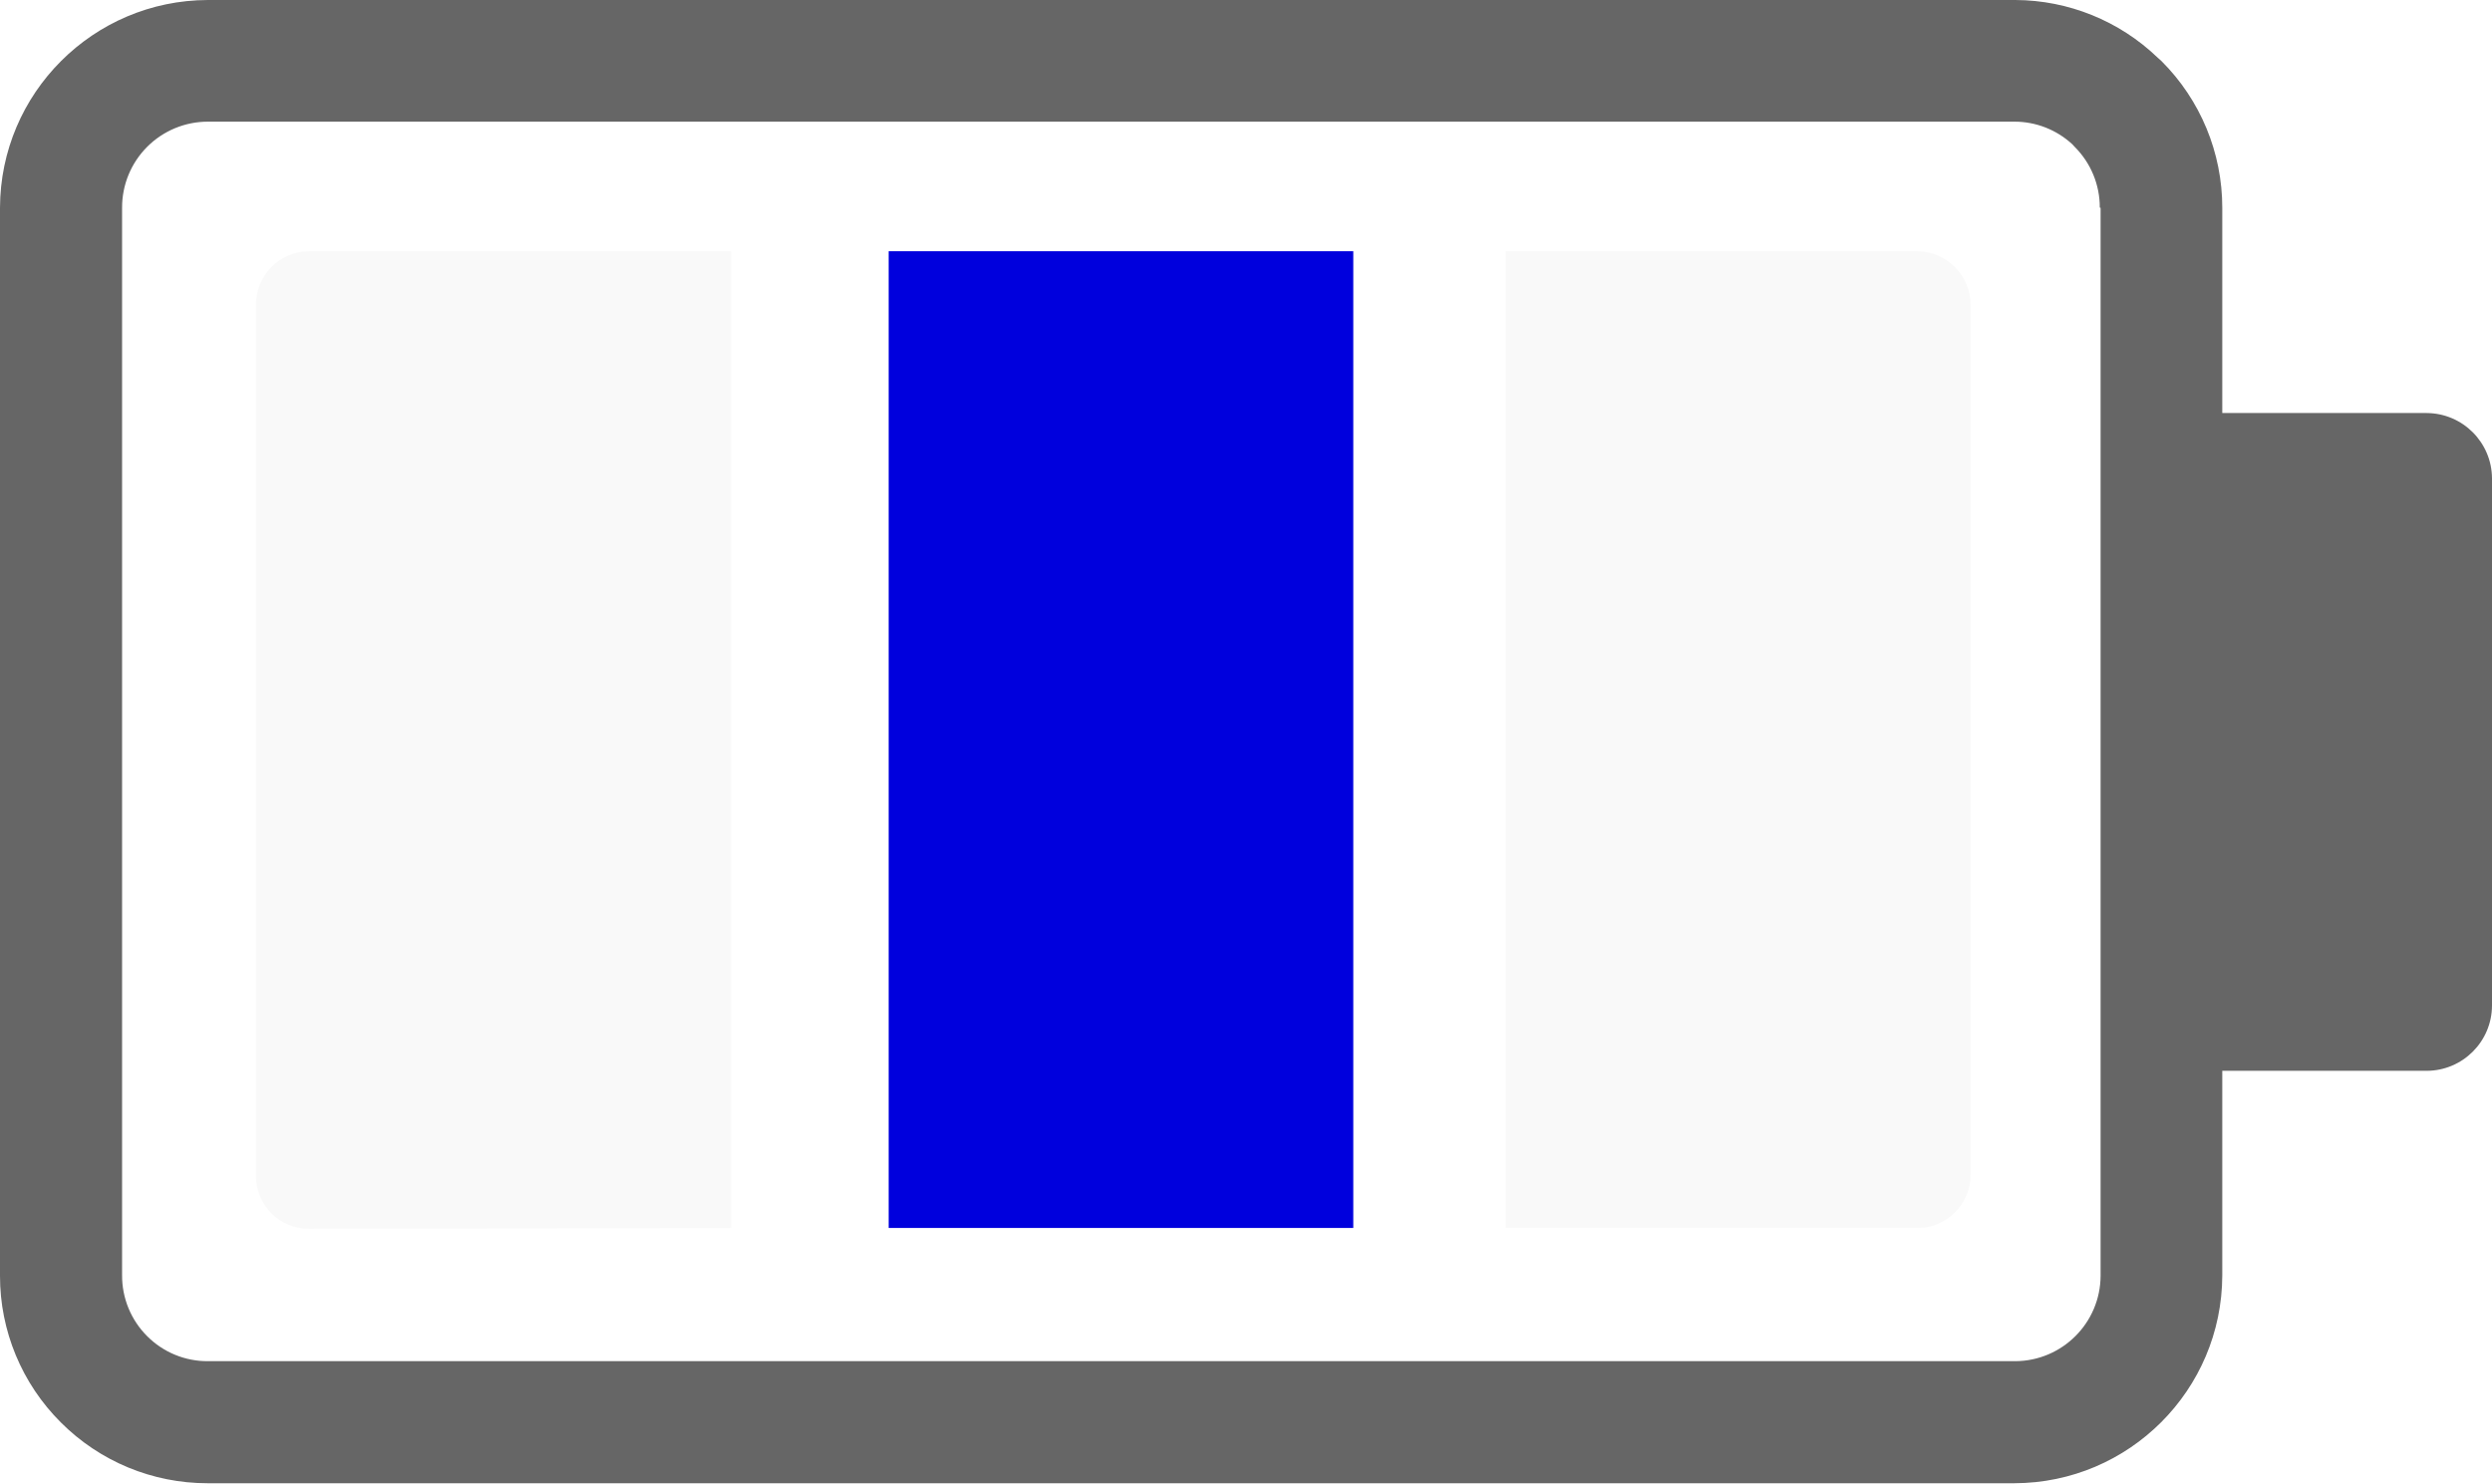
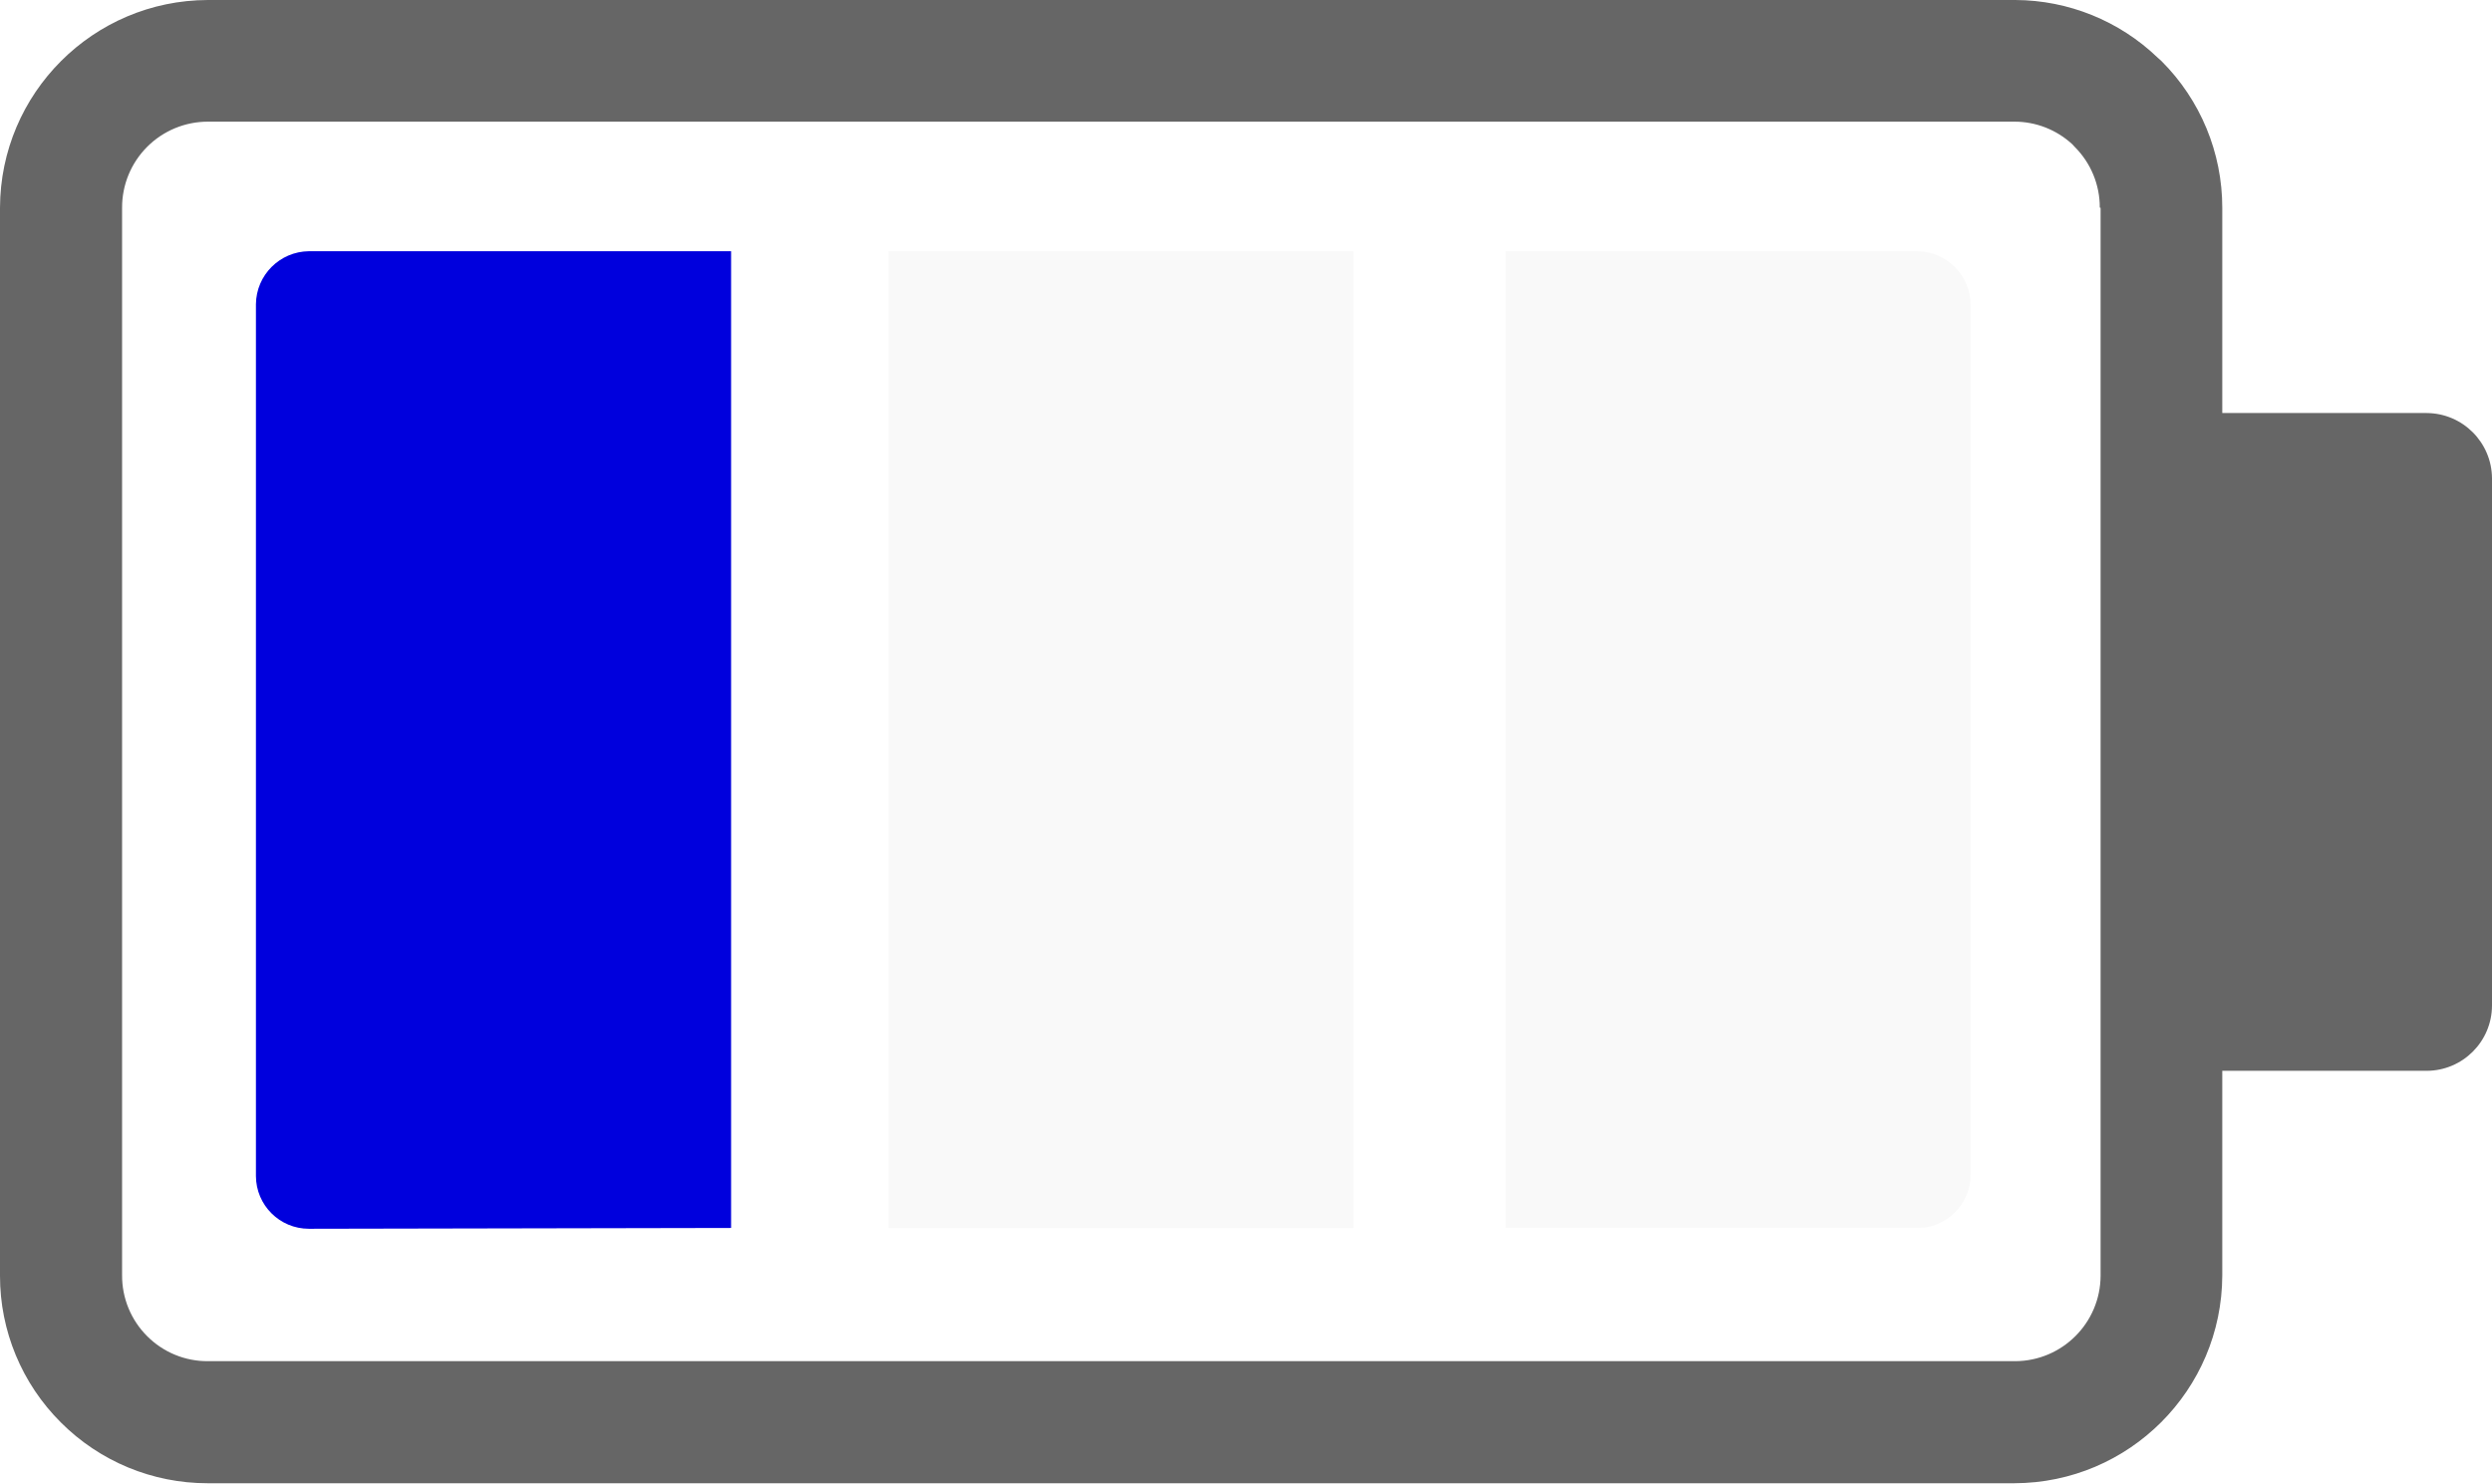
<svg xmlns="http://www.w3.org/2000/svg" viewBox="0 0 122.88 73.17">
  <path fill="#666666" d="M109.58,62.92V52.81h10.08a3.23,3.23,0,0,0,3.22-3.22v-26a3.24,3.24,0,0,0-3.22-3.22H109.58V10.25a10.21,10.21,0,0,0-3-7.24l-.2-.18a10.19,10.19,0,0,0-7-2.83H10.25A10.28,10.28,0,0,0,0,10.25V62.92a10.19,10.19,0,0,0,3,7.23H3a10.21,10.21,0,0,0,7.24,3H99.33a10.28,10.28,0,0,0,10.25-10.25Zm-6-52.67V62.92a4.23,4.23,0,0,1-4.21,4.21H10.25a4.19,4.19,0,0,1-3-1.24h0a4.21,4.21,0,0,1-1.23-3V10.25A4.23,4.23,0,0,1,10.25,6H99.33a4.2,4.2,0,0,1,2.86,1.12l.11.12a4.21,4.21,0,0,1,1.24,3Z" />
-   <path fill="#f9f9f9" d="M36.05,60.56V12.39H15.23A2.64,2.64,0,0,0,12.62,15V58a2.61,2.61,0,0,0,2.61,2.6Z" />
-   <polygon fill="#0000dd" points="43.82 60.56 66.73 60.56 66.73 12.39 43.82 12.39 43.82 60.56 43.82 60.56" />
+   <path fill="#0000dd" d="M36.05,60.56V12.39H15.23A2.64,2.64,0,0,0,12.62,15V58a2.61,2.61,0,0,0,2.61,2.6Z" />
+   <polygon fill="#f9f9f9" points="43.82 60.56 66.73 60.56 66.73 12.39 43.82 12.39 43.82 60.56 43.82 60.56" />
  <path fill="#f9f9f9" d="M74.25,60.56H94.57a2.63,2.63,0,0,0,2.6-2.6V15a2.66,2.66,0,0,0-2.6-2.61H74.25V60.56Z" />
</svg>
